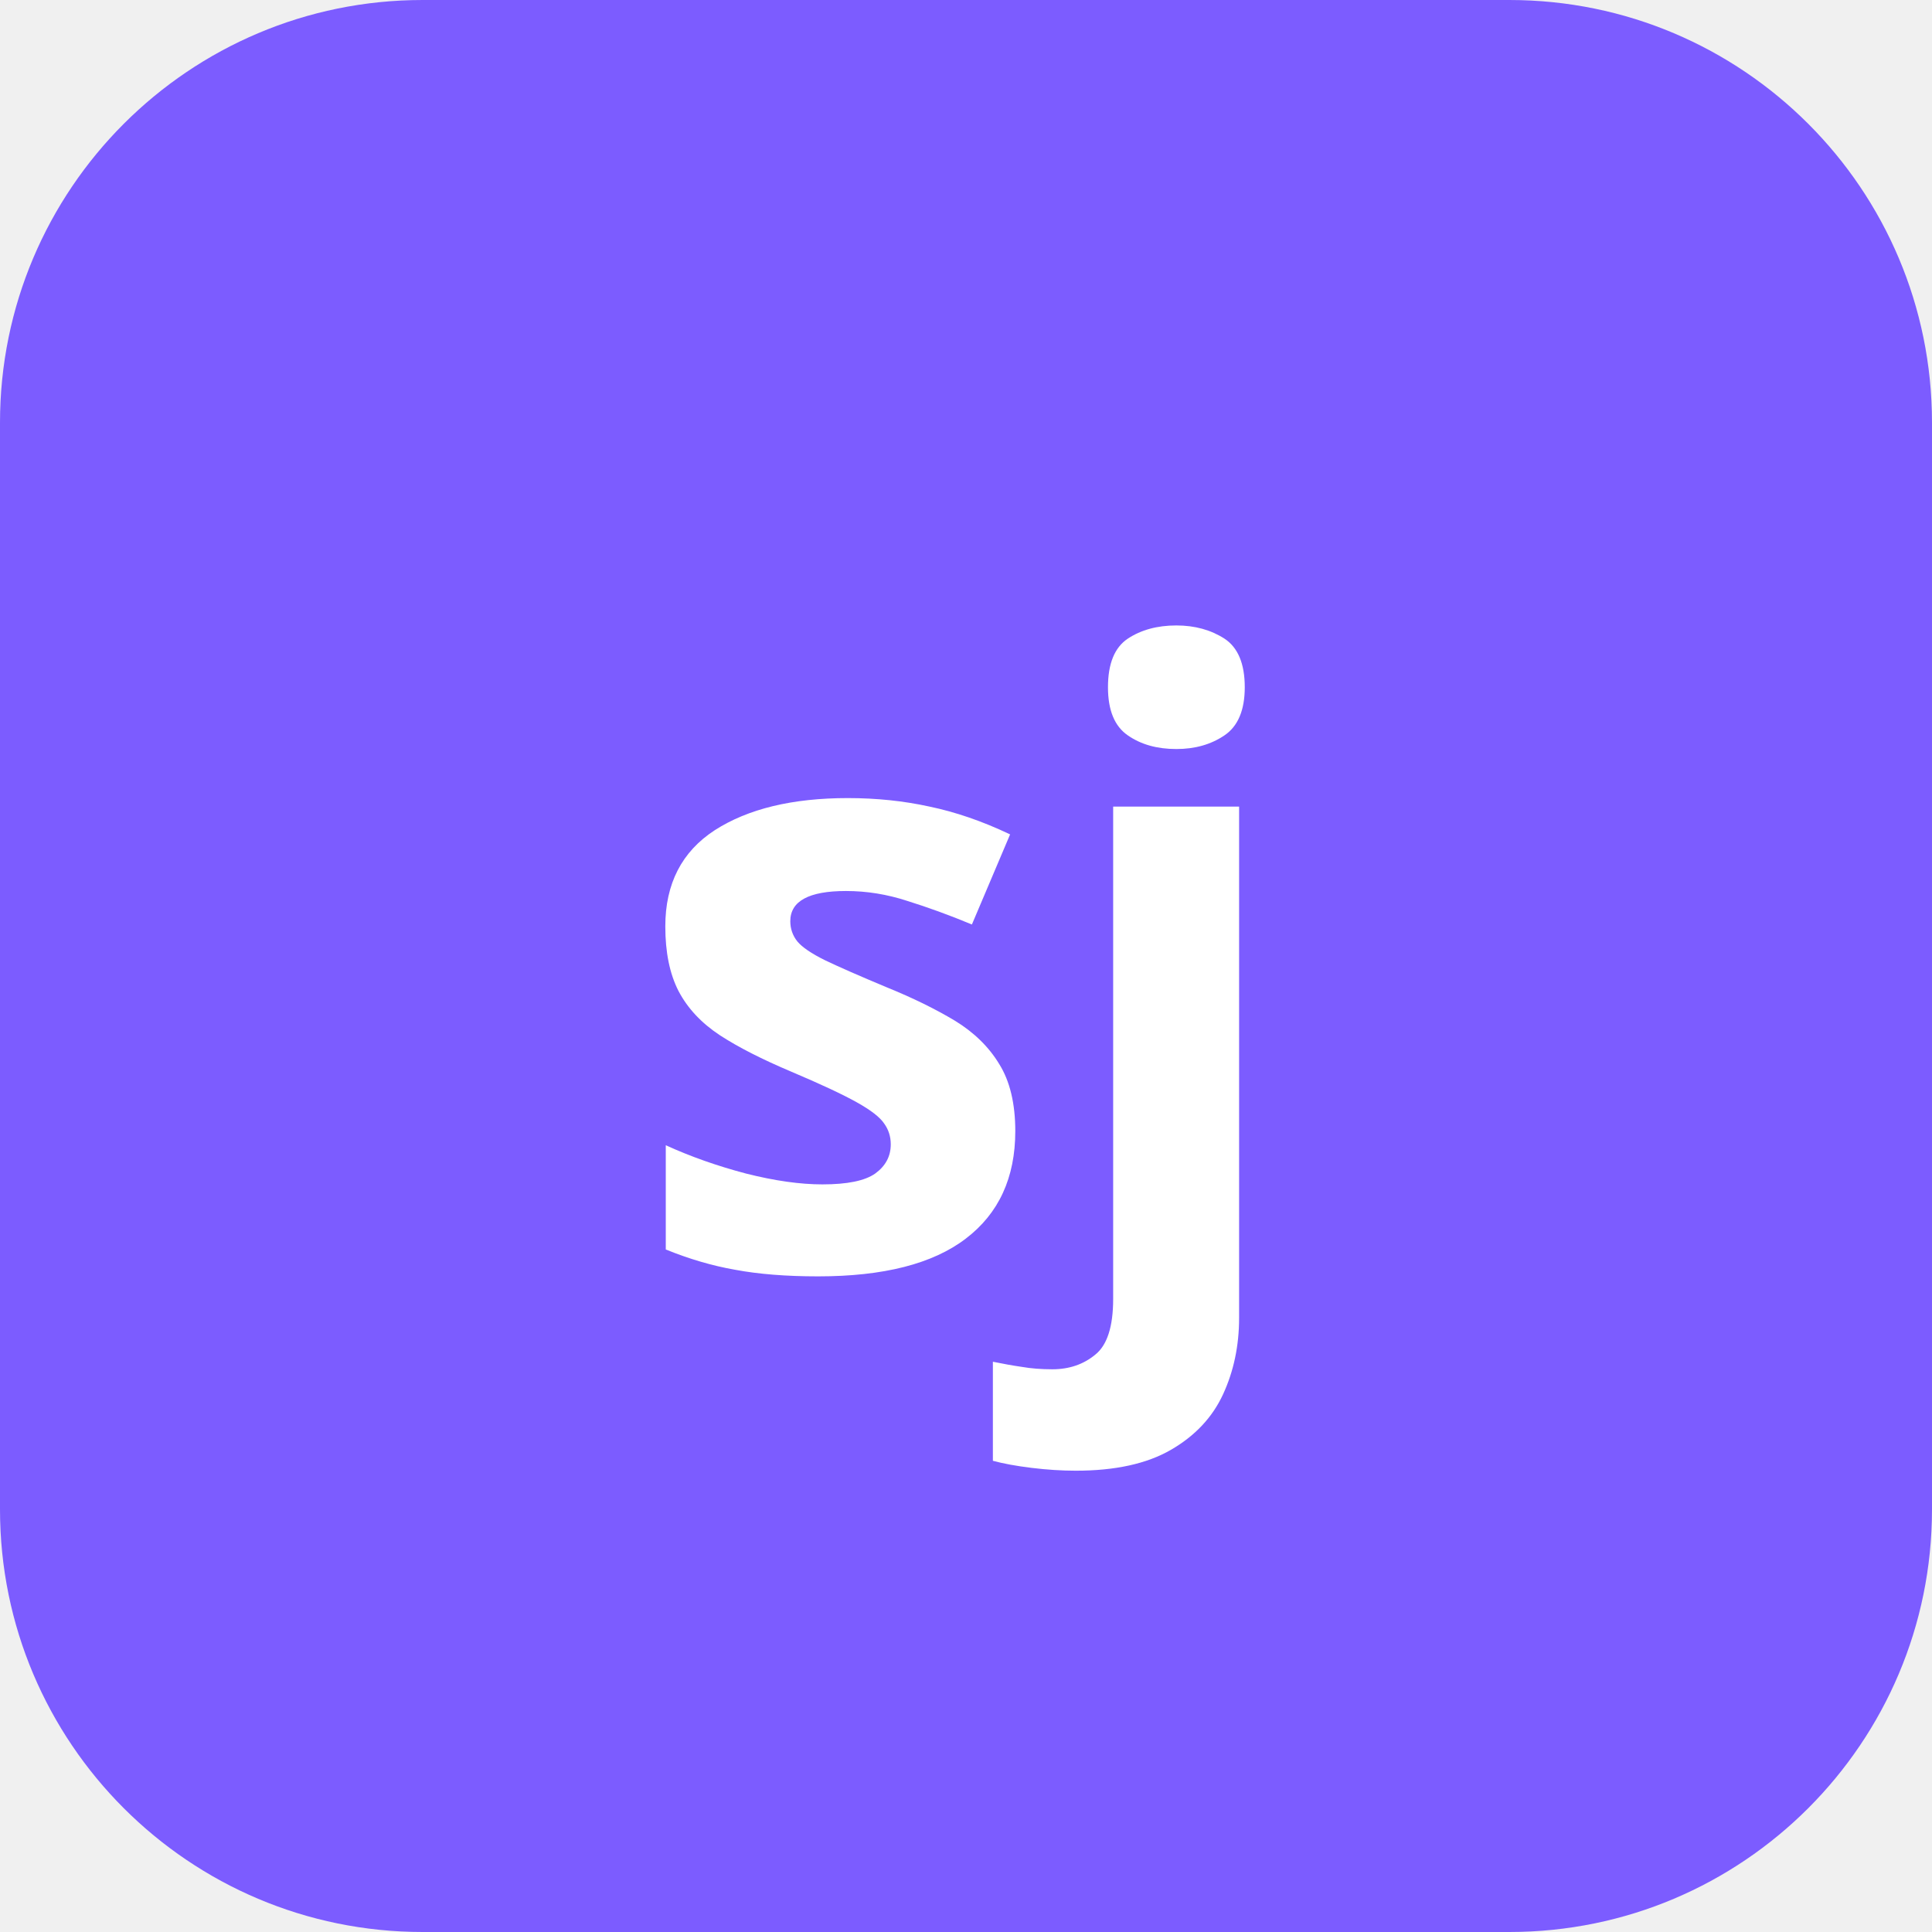
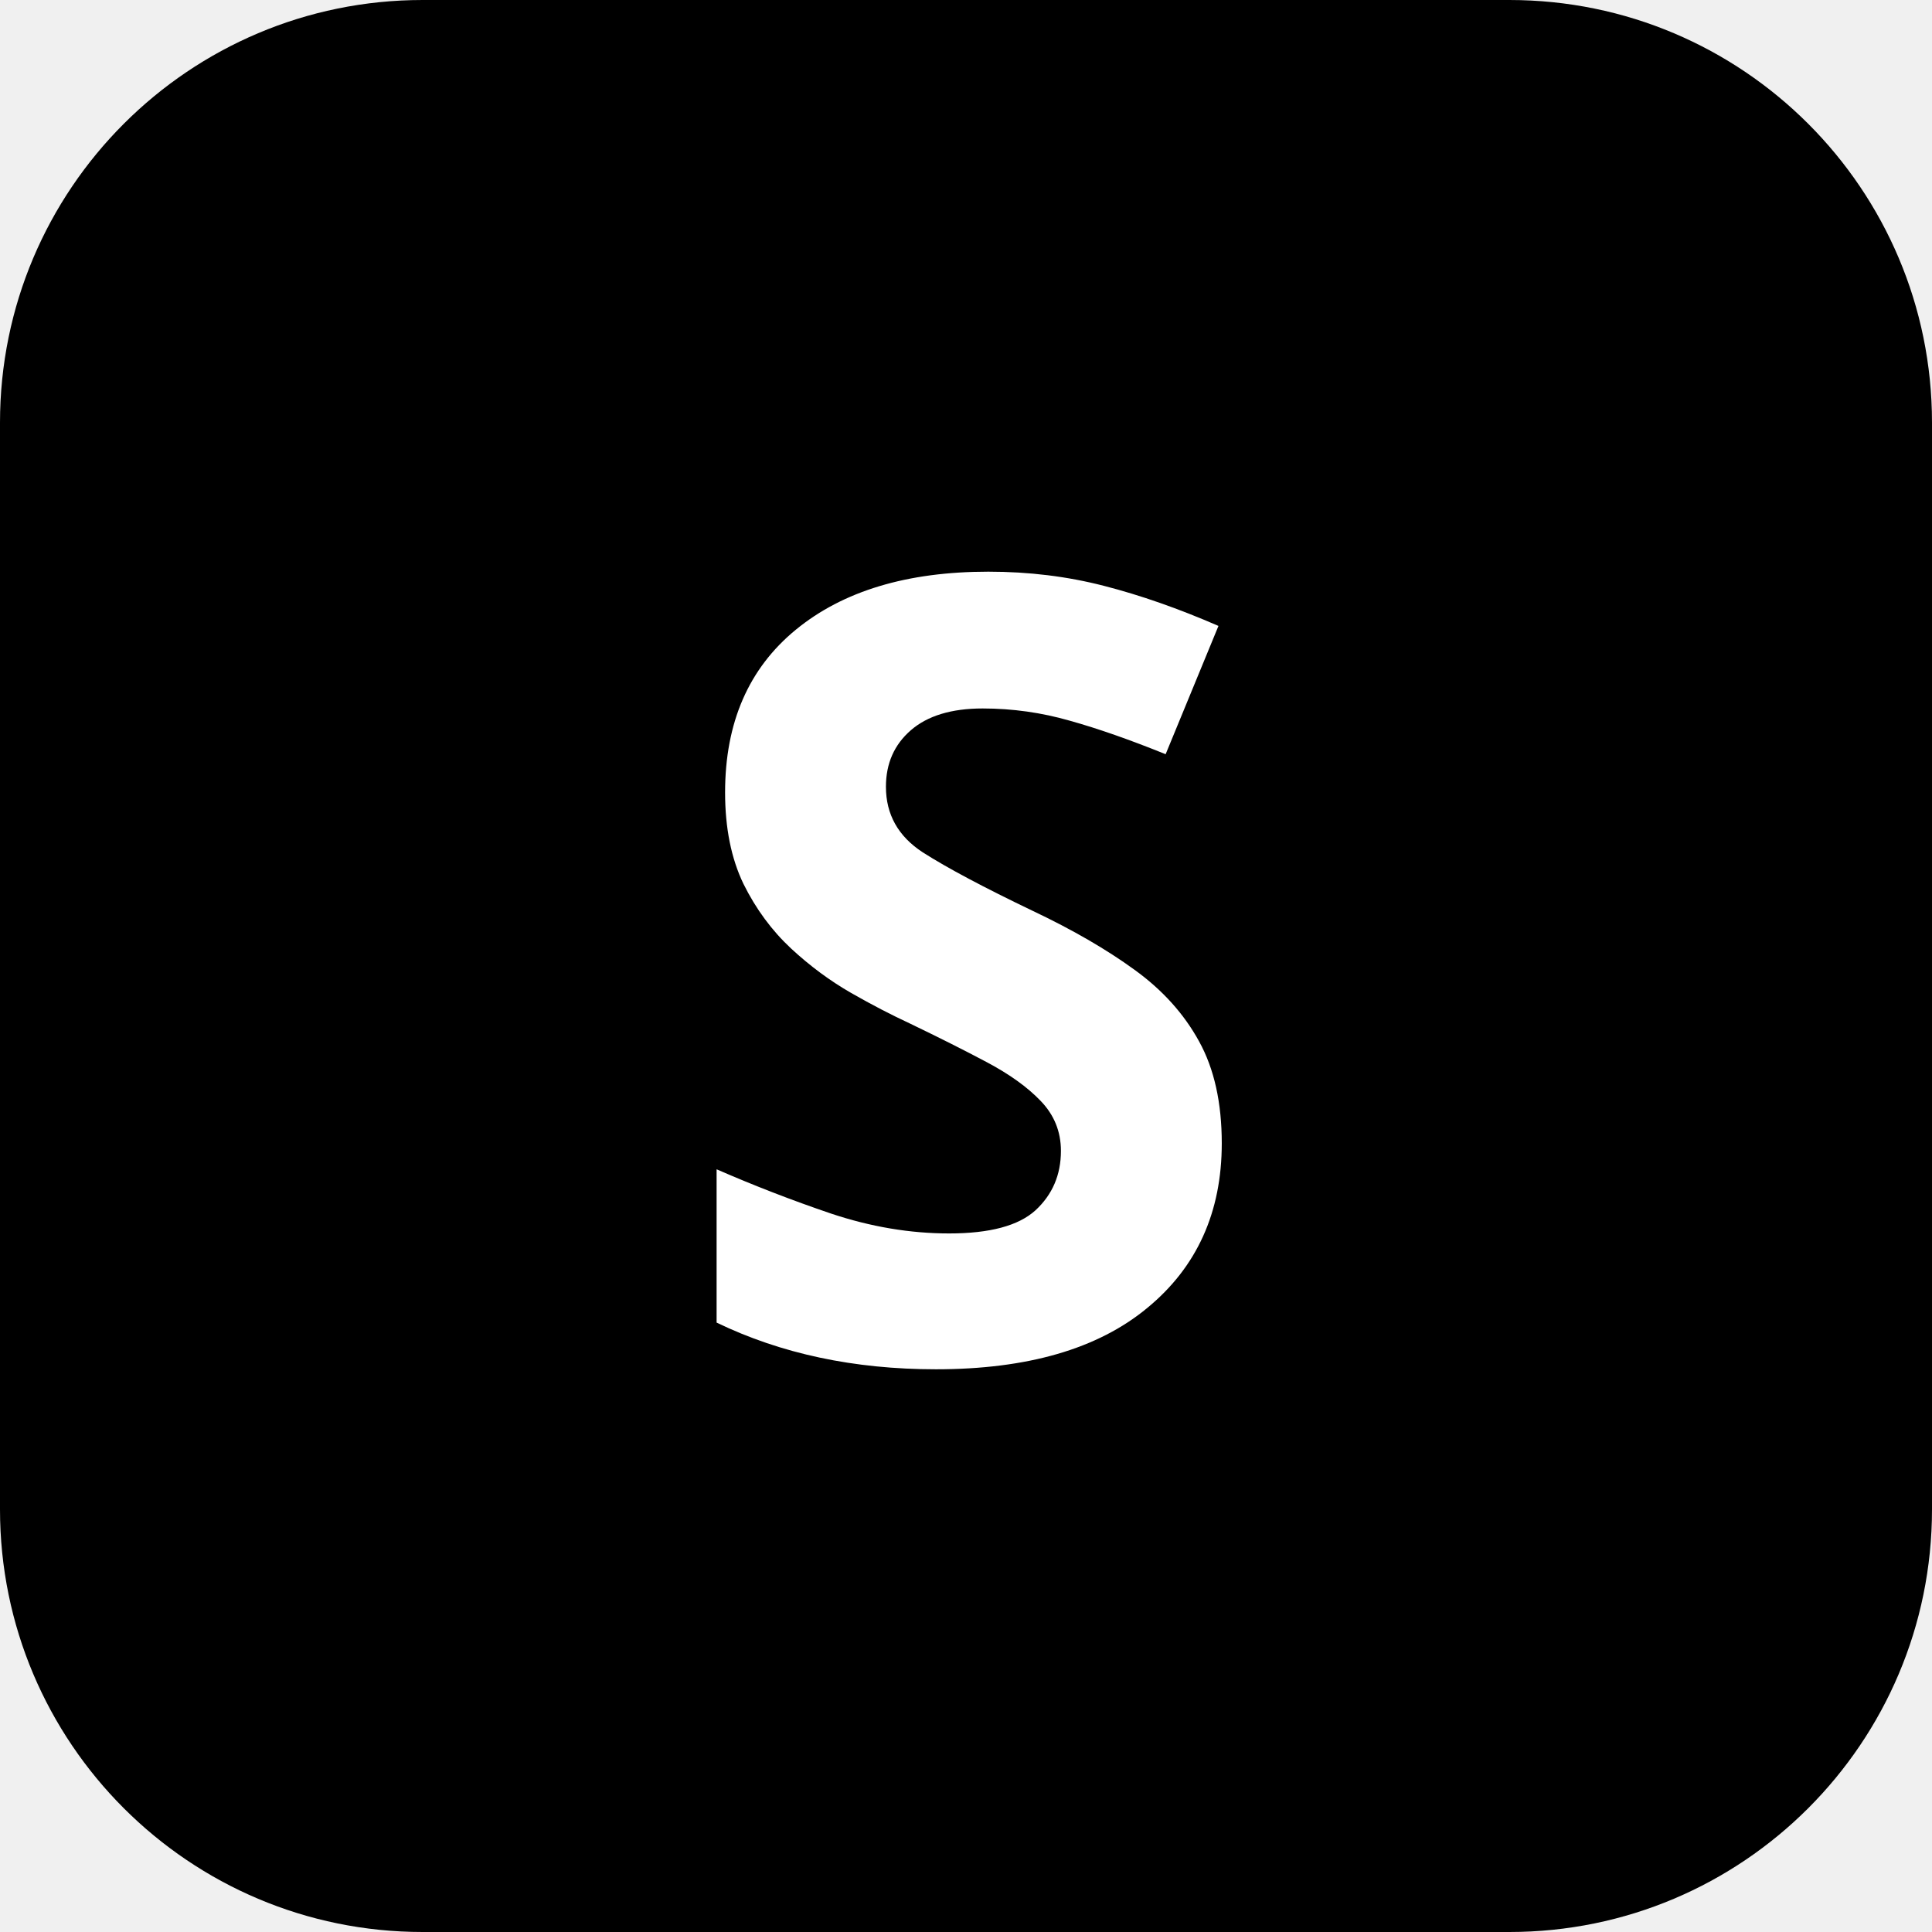
<svg xmlns="http://www.w3.org/2000/svg" viewBox="0 0 64 64">
-   <rect width="64" height="64" rx="14" fill="#7c5cff" />
-   <text x="32" y="42" font-family="system-ui,sans-serif" font-size="28" font-weight="700" text-anchor="middle" fill="#fff">sj</text>
+   <rect width="64" height="64" rx="14" fill="#000" />
+   <text x="32" y="45" font-family="system-ui,sans-serif" font-size="36" font-weight="700" text-anchor="middle" fill="#fff">S</text>
</svg>
